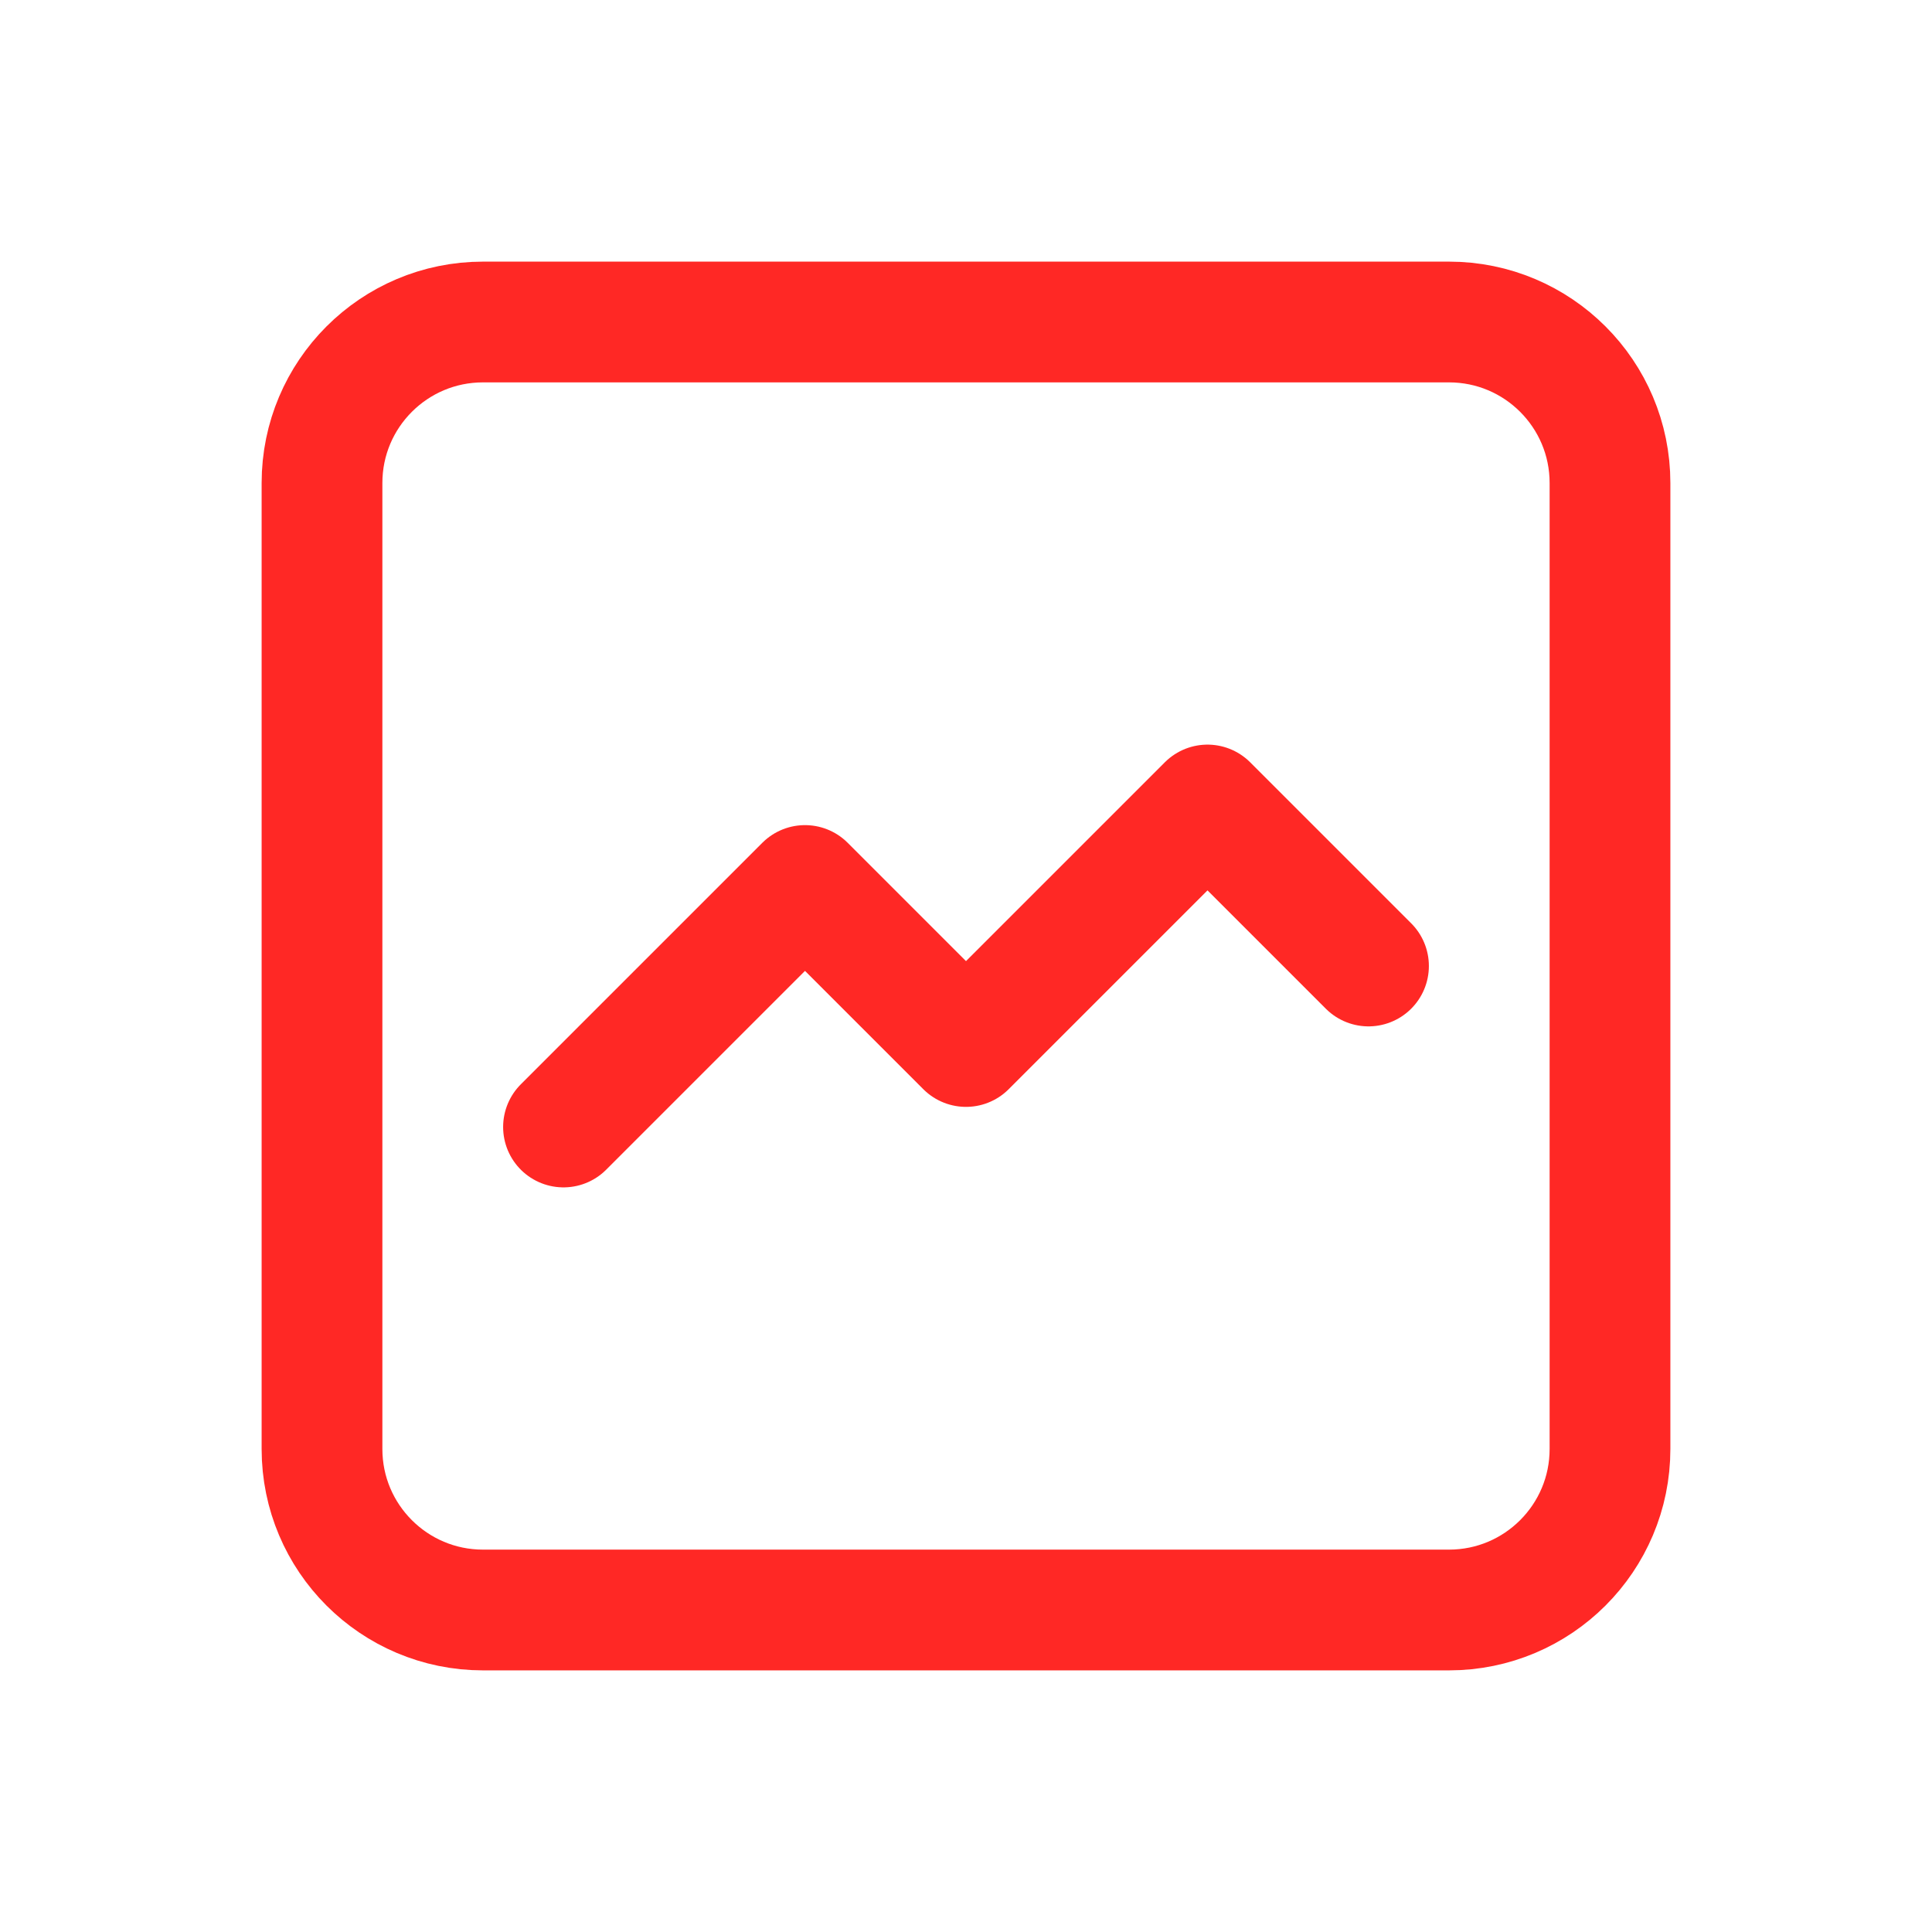
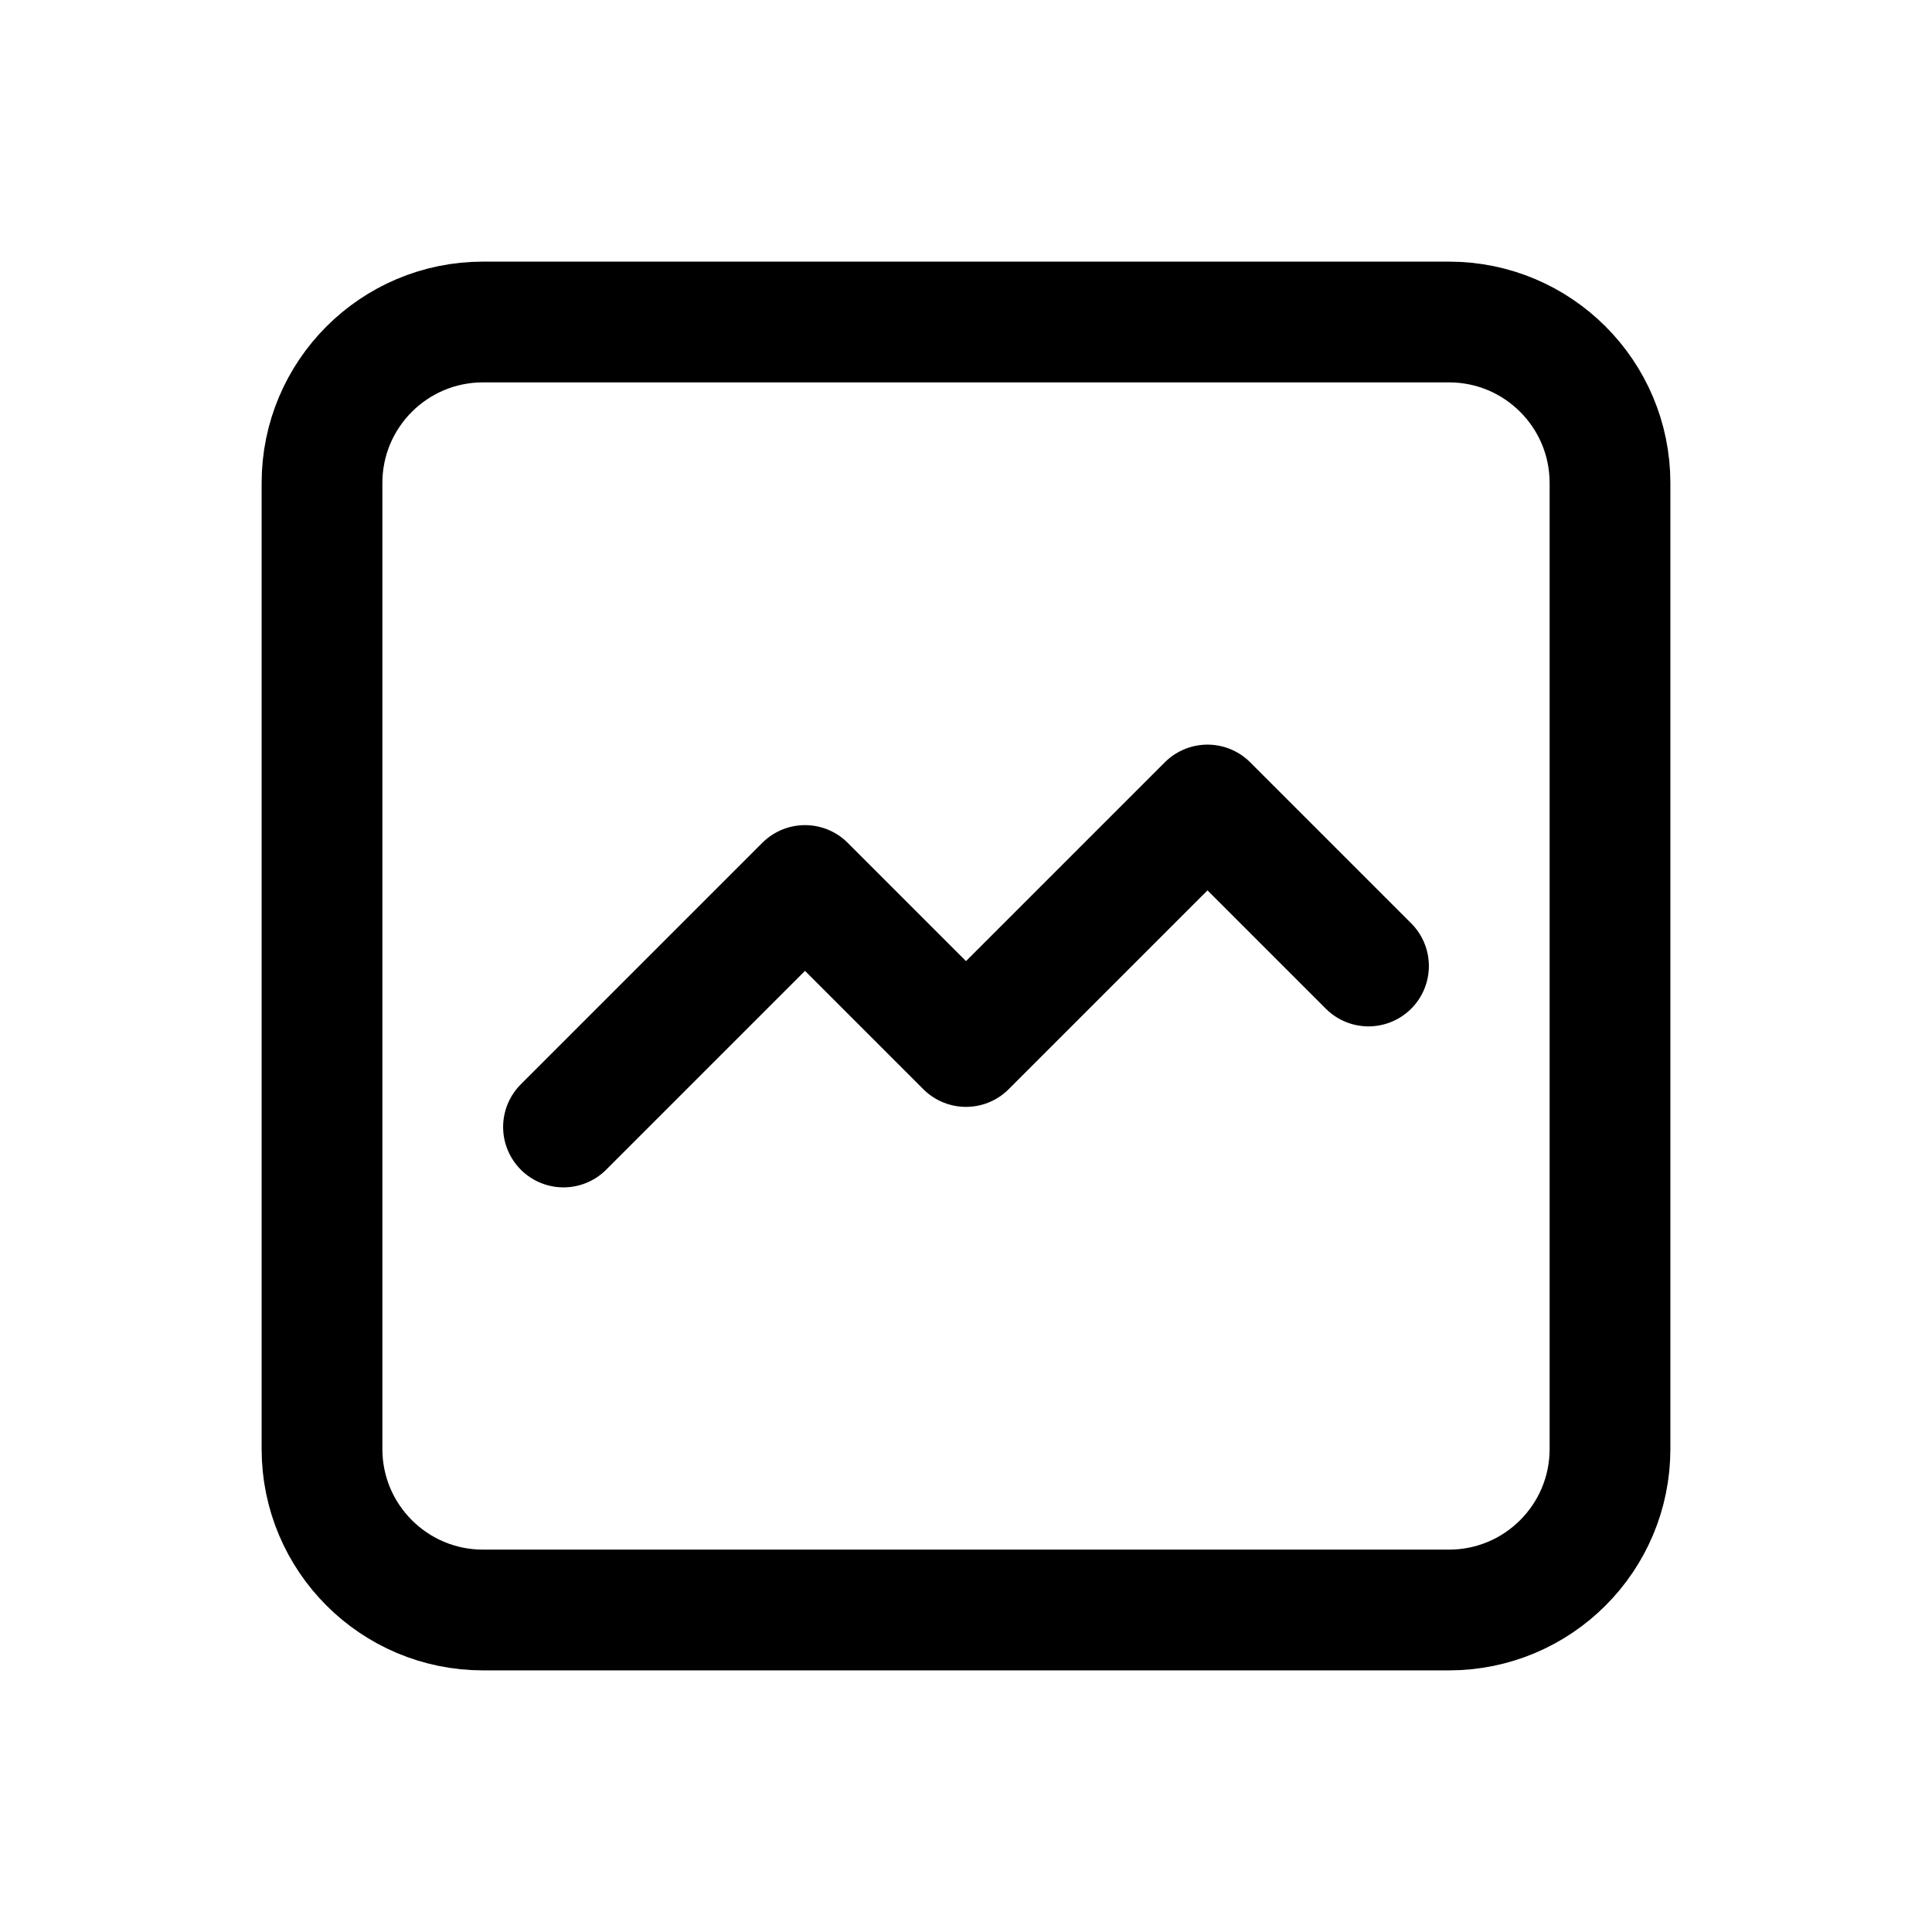
- <svg xmlns="http://www.w3.org/2000/svg" class="icon icon-tabler icon-tabler-graph" width="25" height="25" viewBox="0 0 24 24" stroke-width="1.5" stroke="#ff2825" fill="none" stroke-linecap="round" stroke-linejoin="round">
+ <svg xmlns="http://www.w3.org/2000/svg" class="icon icon-tabler icon-tabler-graph" width="28" height="28" viewBox="0 0 24 24" stroke-width="1.5" stroke="#000000" fill="none" stroke-linecap="round" stroke-linejoin="round">
  <path stroke="none" d="M0 0h24v24H0z" fill="none" />
  <path d="M4 18v-12a2 2 0 0 1 2 -2h12a2 2 0 0 1 2 2v12a2 2 0 0 1 -2 2h-12a2 2 0 0 1 -2 -2z" />
  <path d="M7 14l3 -3l2 2l3 -3l2 2" />
</svg>
